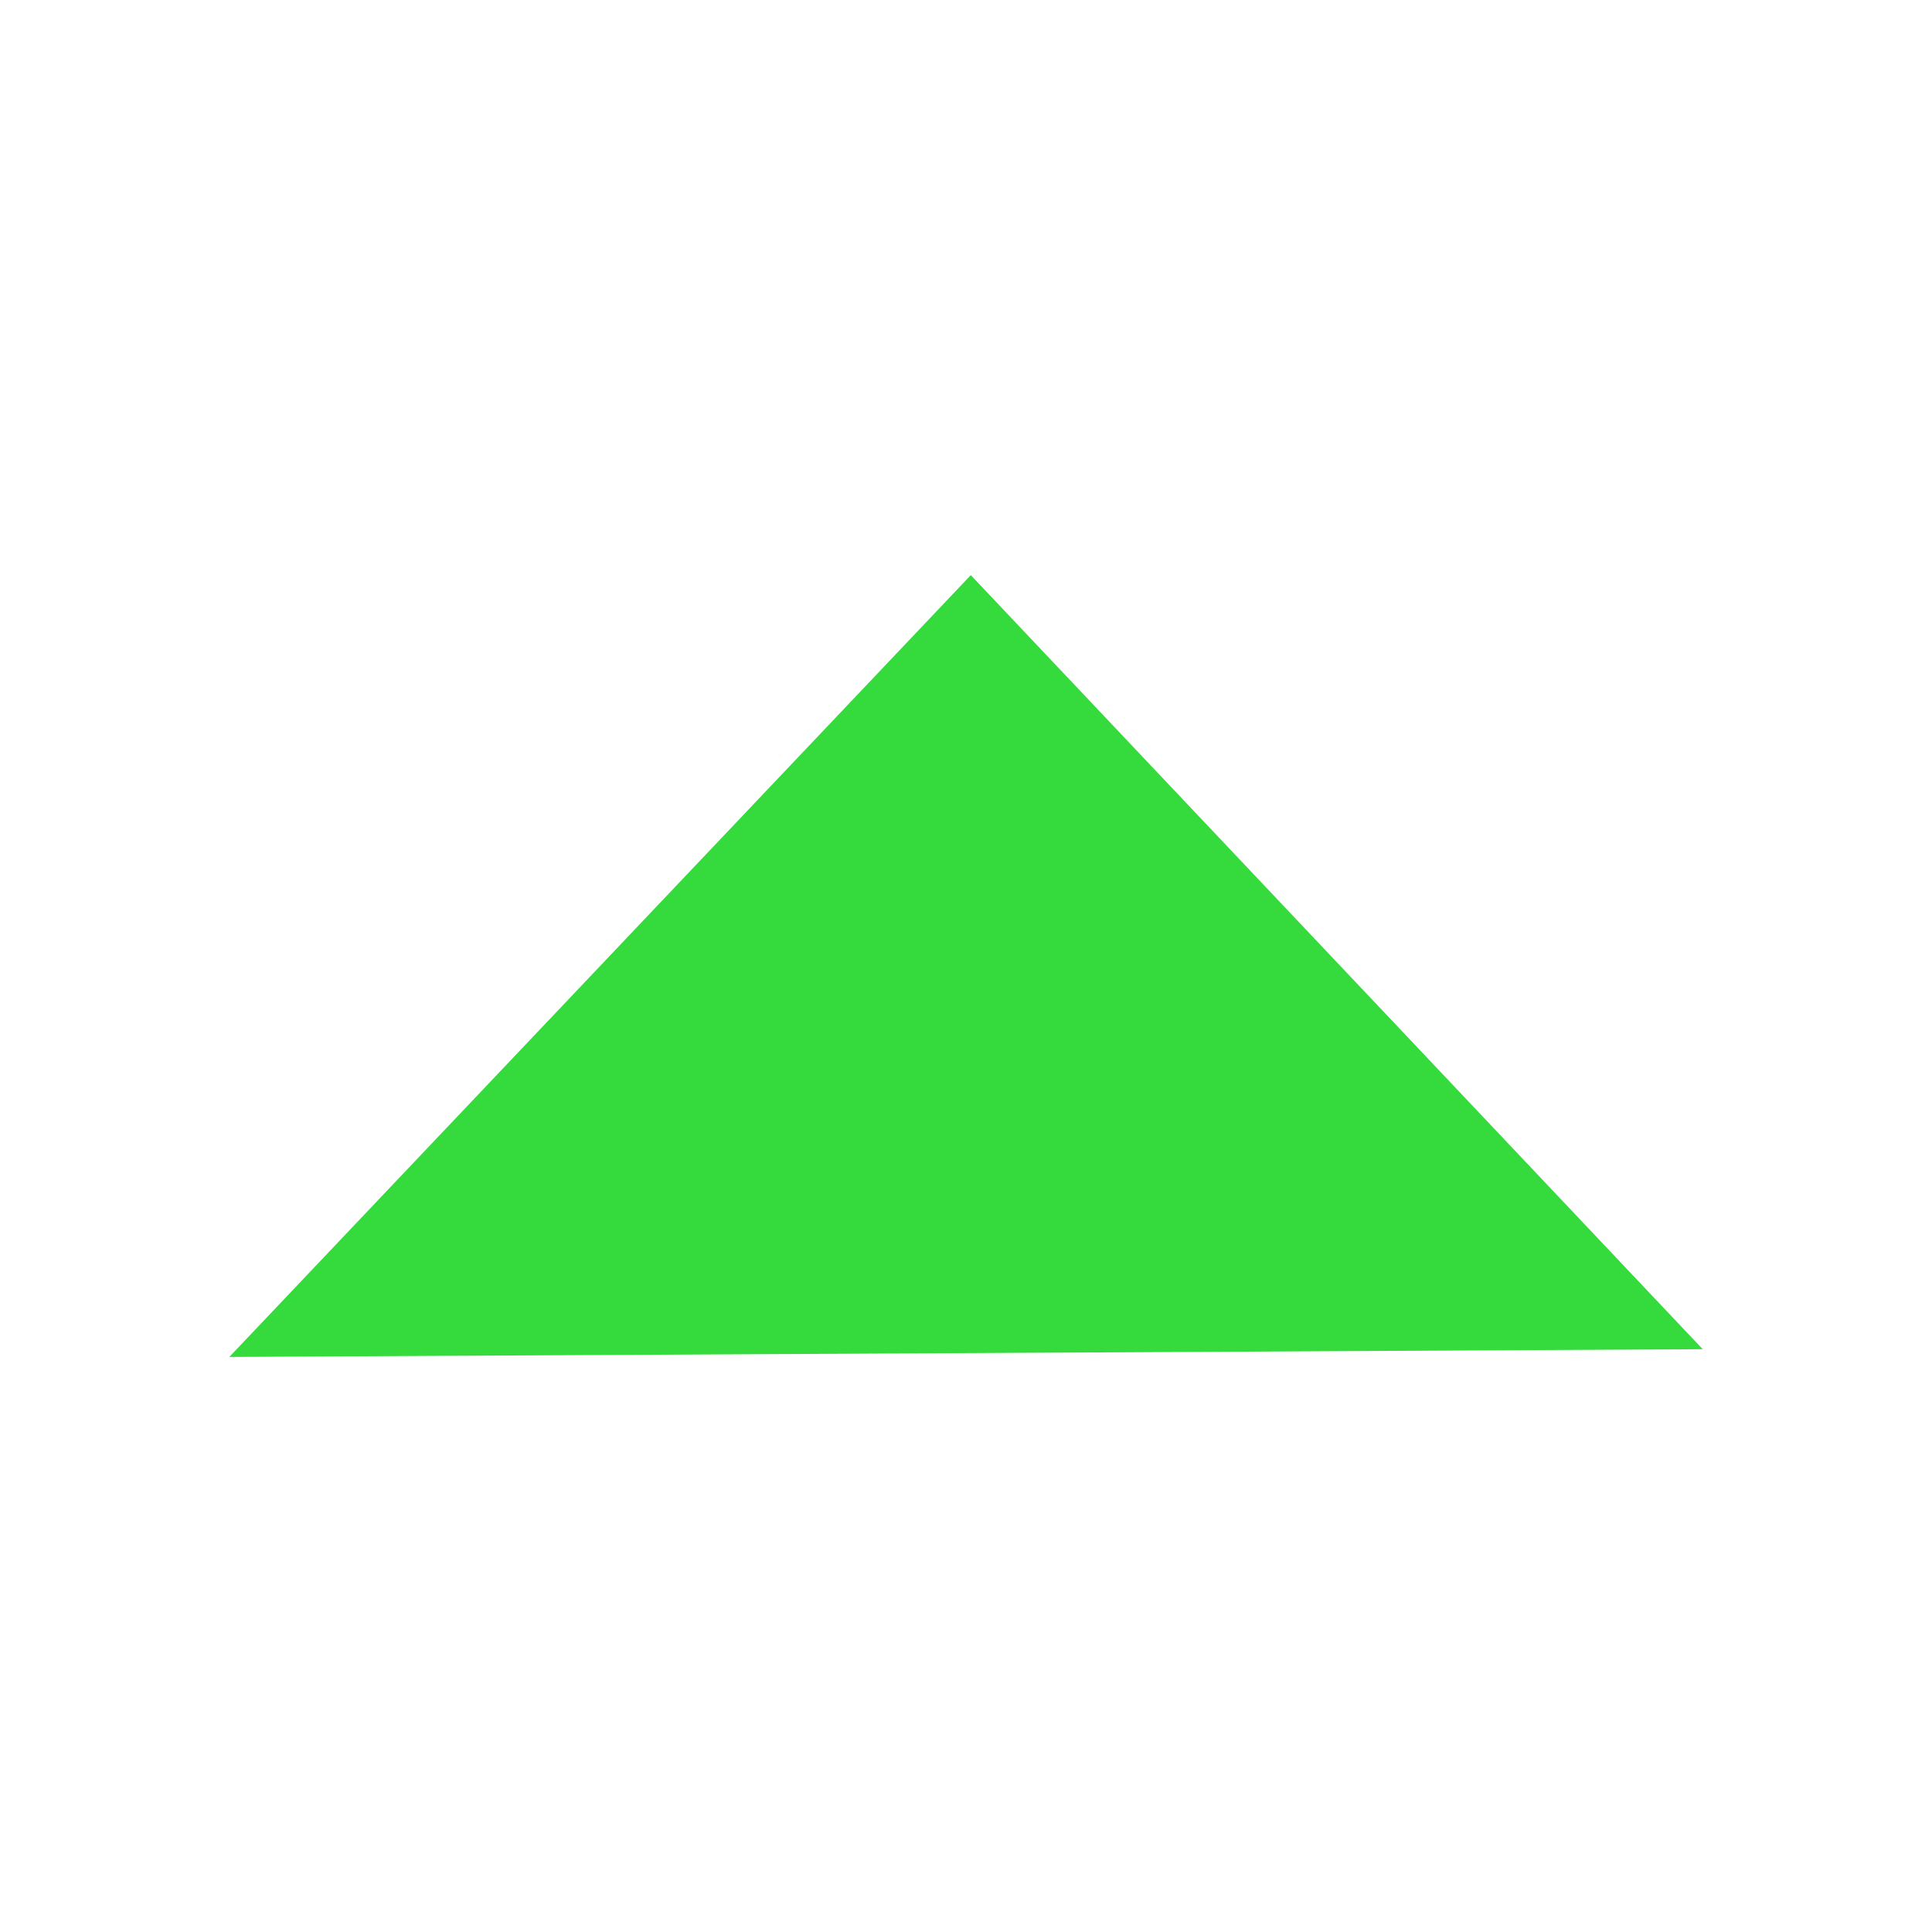
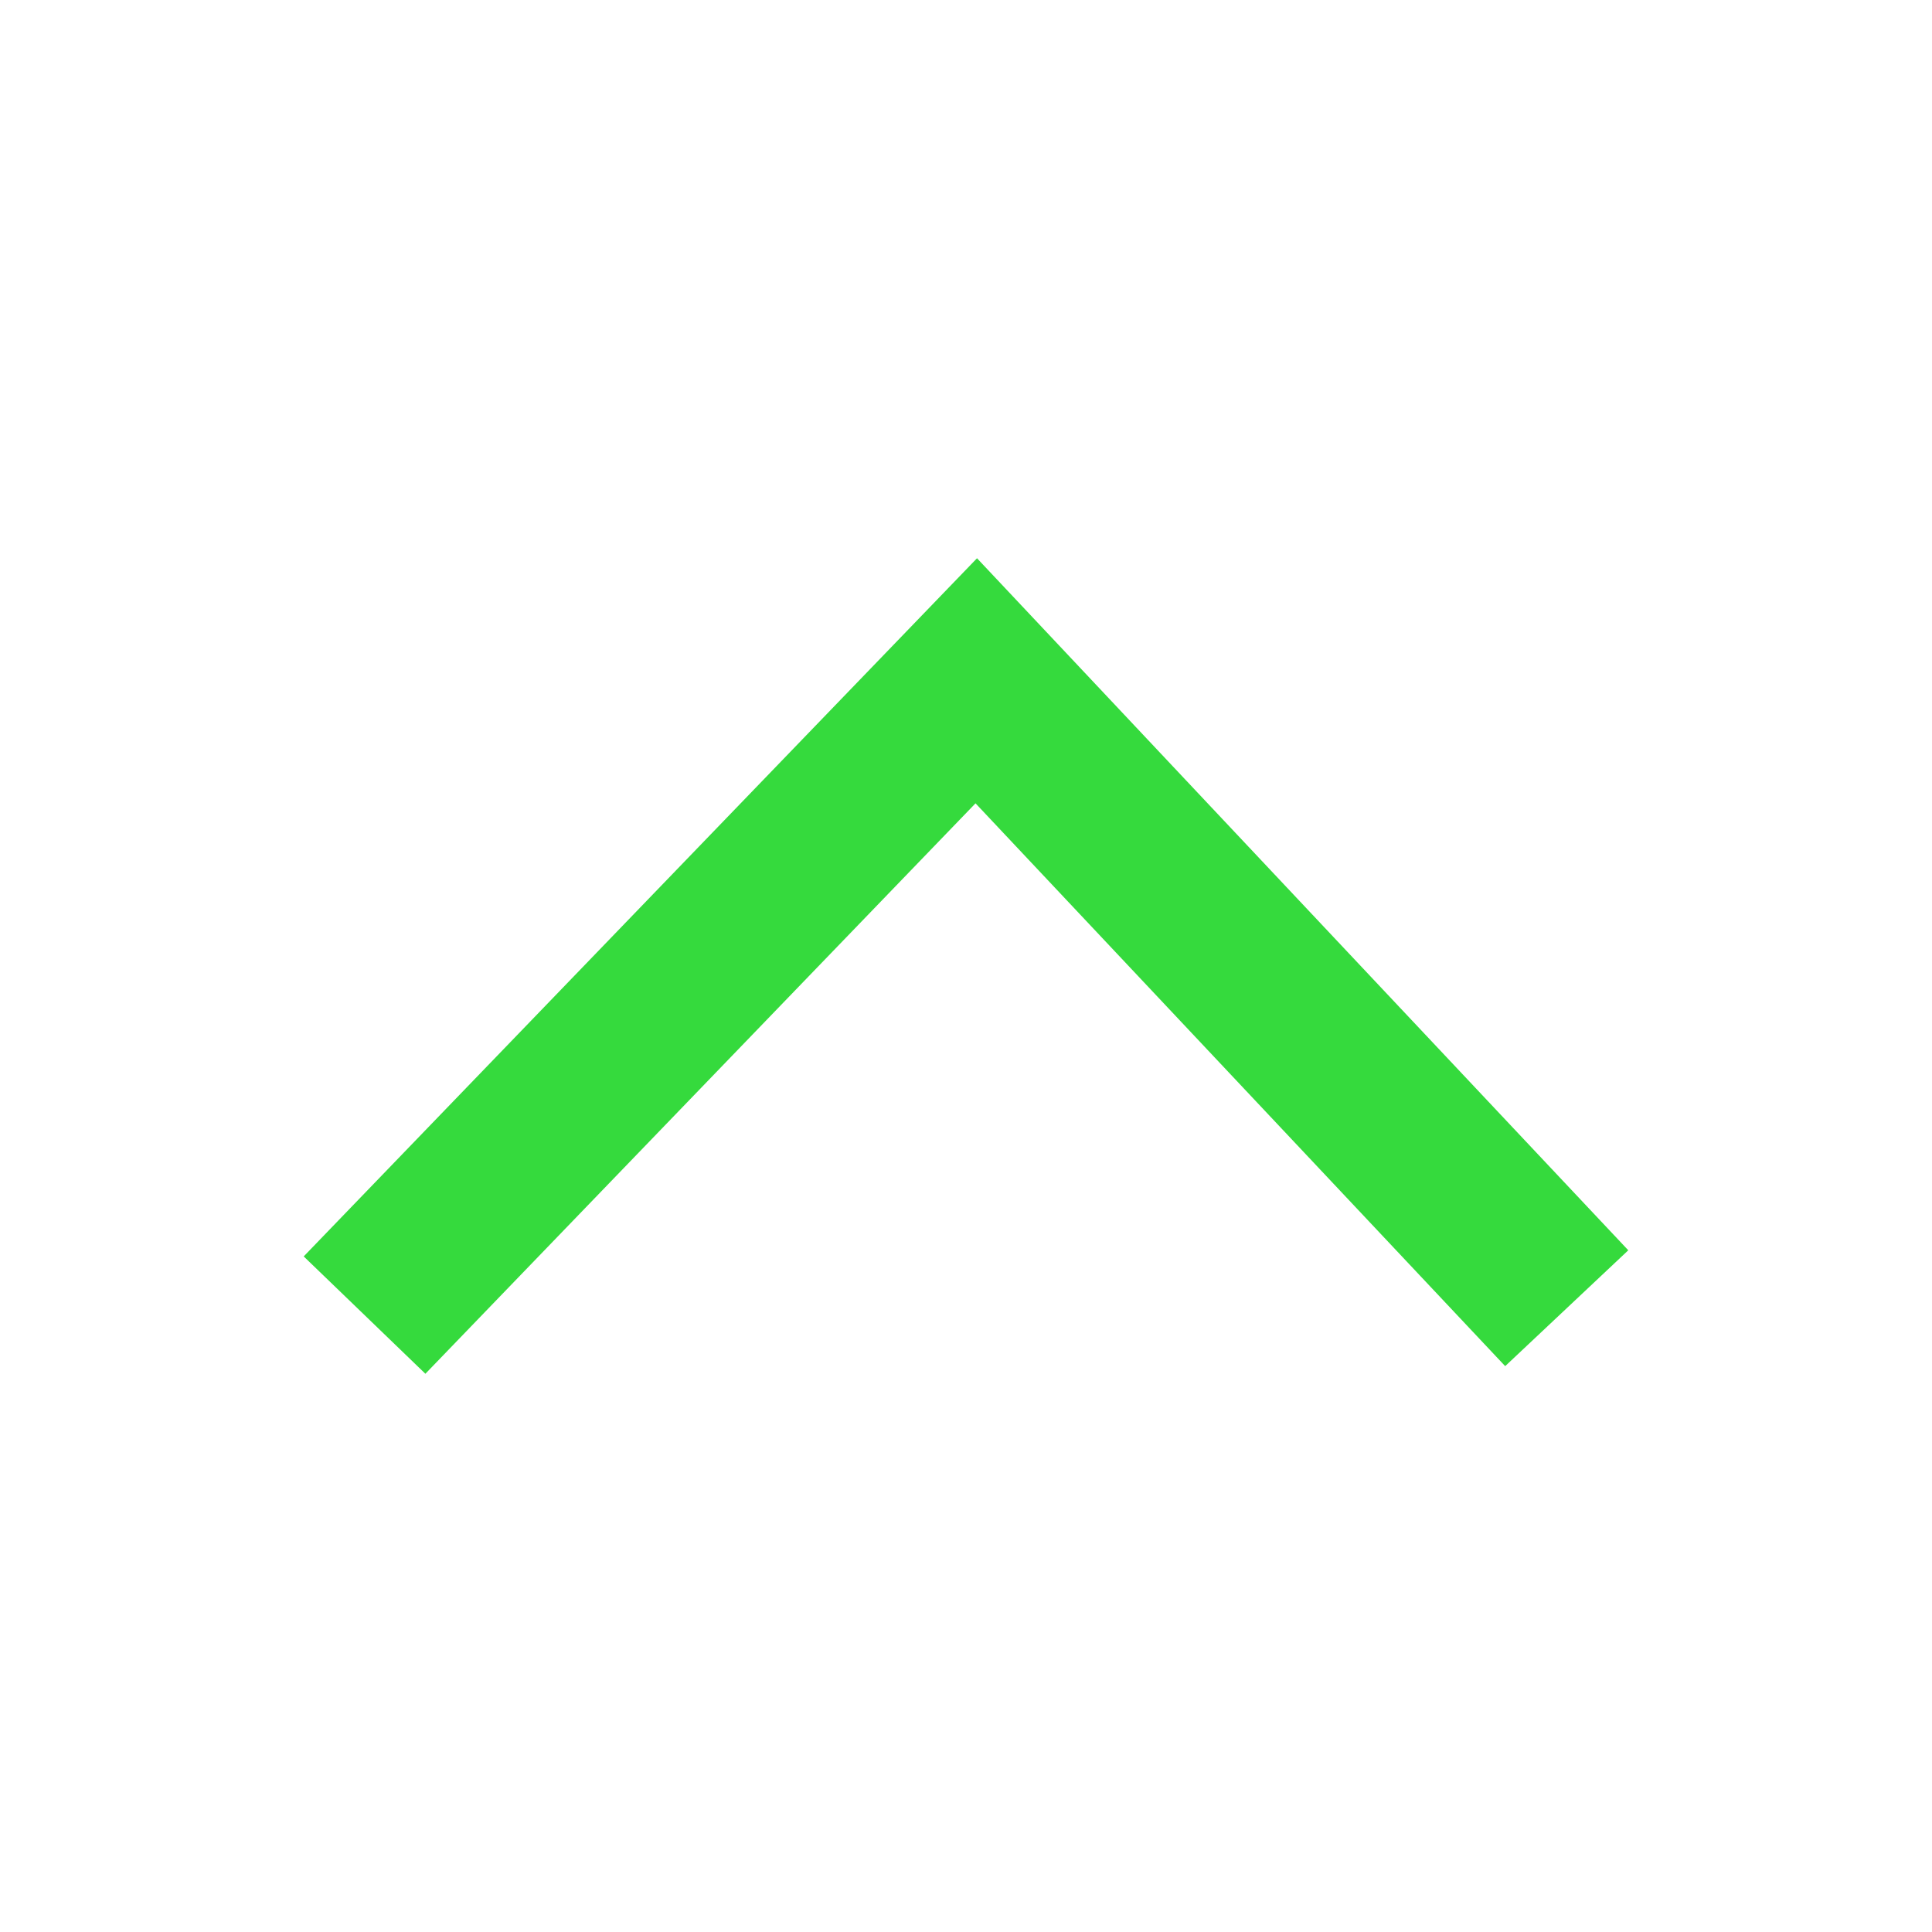
<svg xmlns="http://www.w3.org/2000/svg" width="16" height="16" id="svg2" version="1.1">
  <defs id="defs12">
    </defs>
  <style type="text/css" id="style4">.icon-canvas-transparent{opacity:0;fill:#F6F6F6;} .icon-vs-out{opacity:0;fill:#F6F6F6;} .icon-vs-fg{opacity:0;fill:#F0EFF1;} .icon-folder{fill:#C5C5C5;}</style>
-   <path style="fill:#35da3d;fill-opacity:1;fill-rule:evenodd;stroke:#35da3d;stroke-width:1.4;stroke-linecap:butt;stroke-linejoin:miter;stroke-miterlimit:4;stroke-dasharray:none;stroke-opacity:1" d="m 8.039,5.781 4.445,4.701 -8.948,0.047 z" id="path4182" />
+   <path style="fill:none;fill-rule:evenodd;stroke:#35da3d;stroke-width:1.4;stroke-linecap:butt;stroke-linejoin:miter;stroke-miterlimit:4;stroke-dasharray:none;stroke-opacity:1" d="M 3.019,10.891 8.085,5.638 12.975,10.834" id="path4182" />
</svg>
